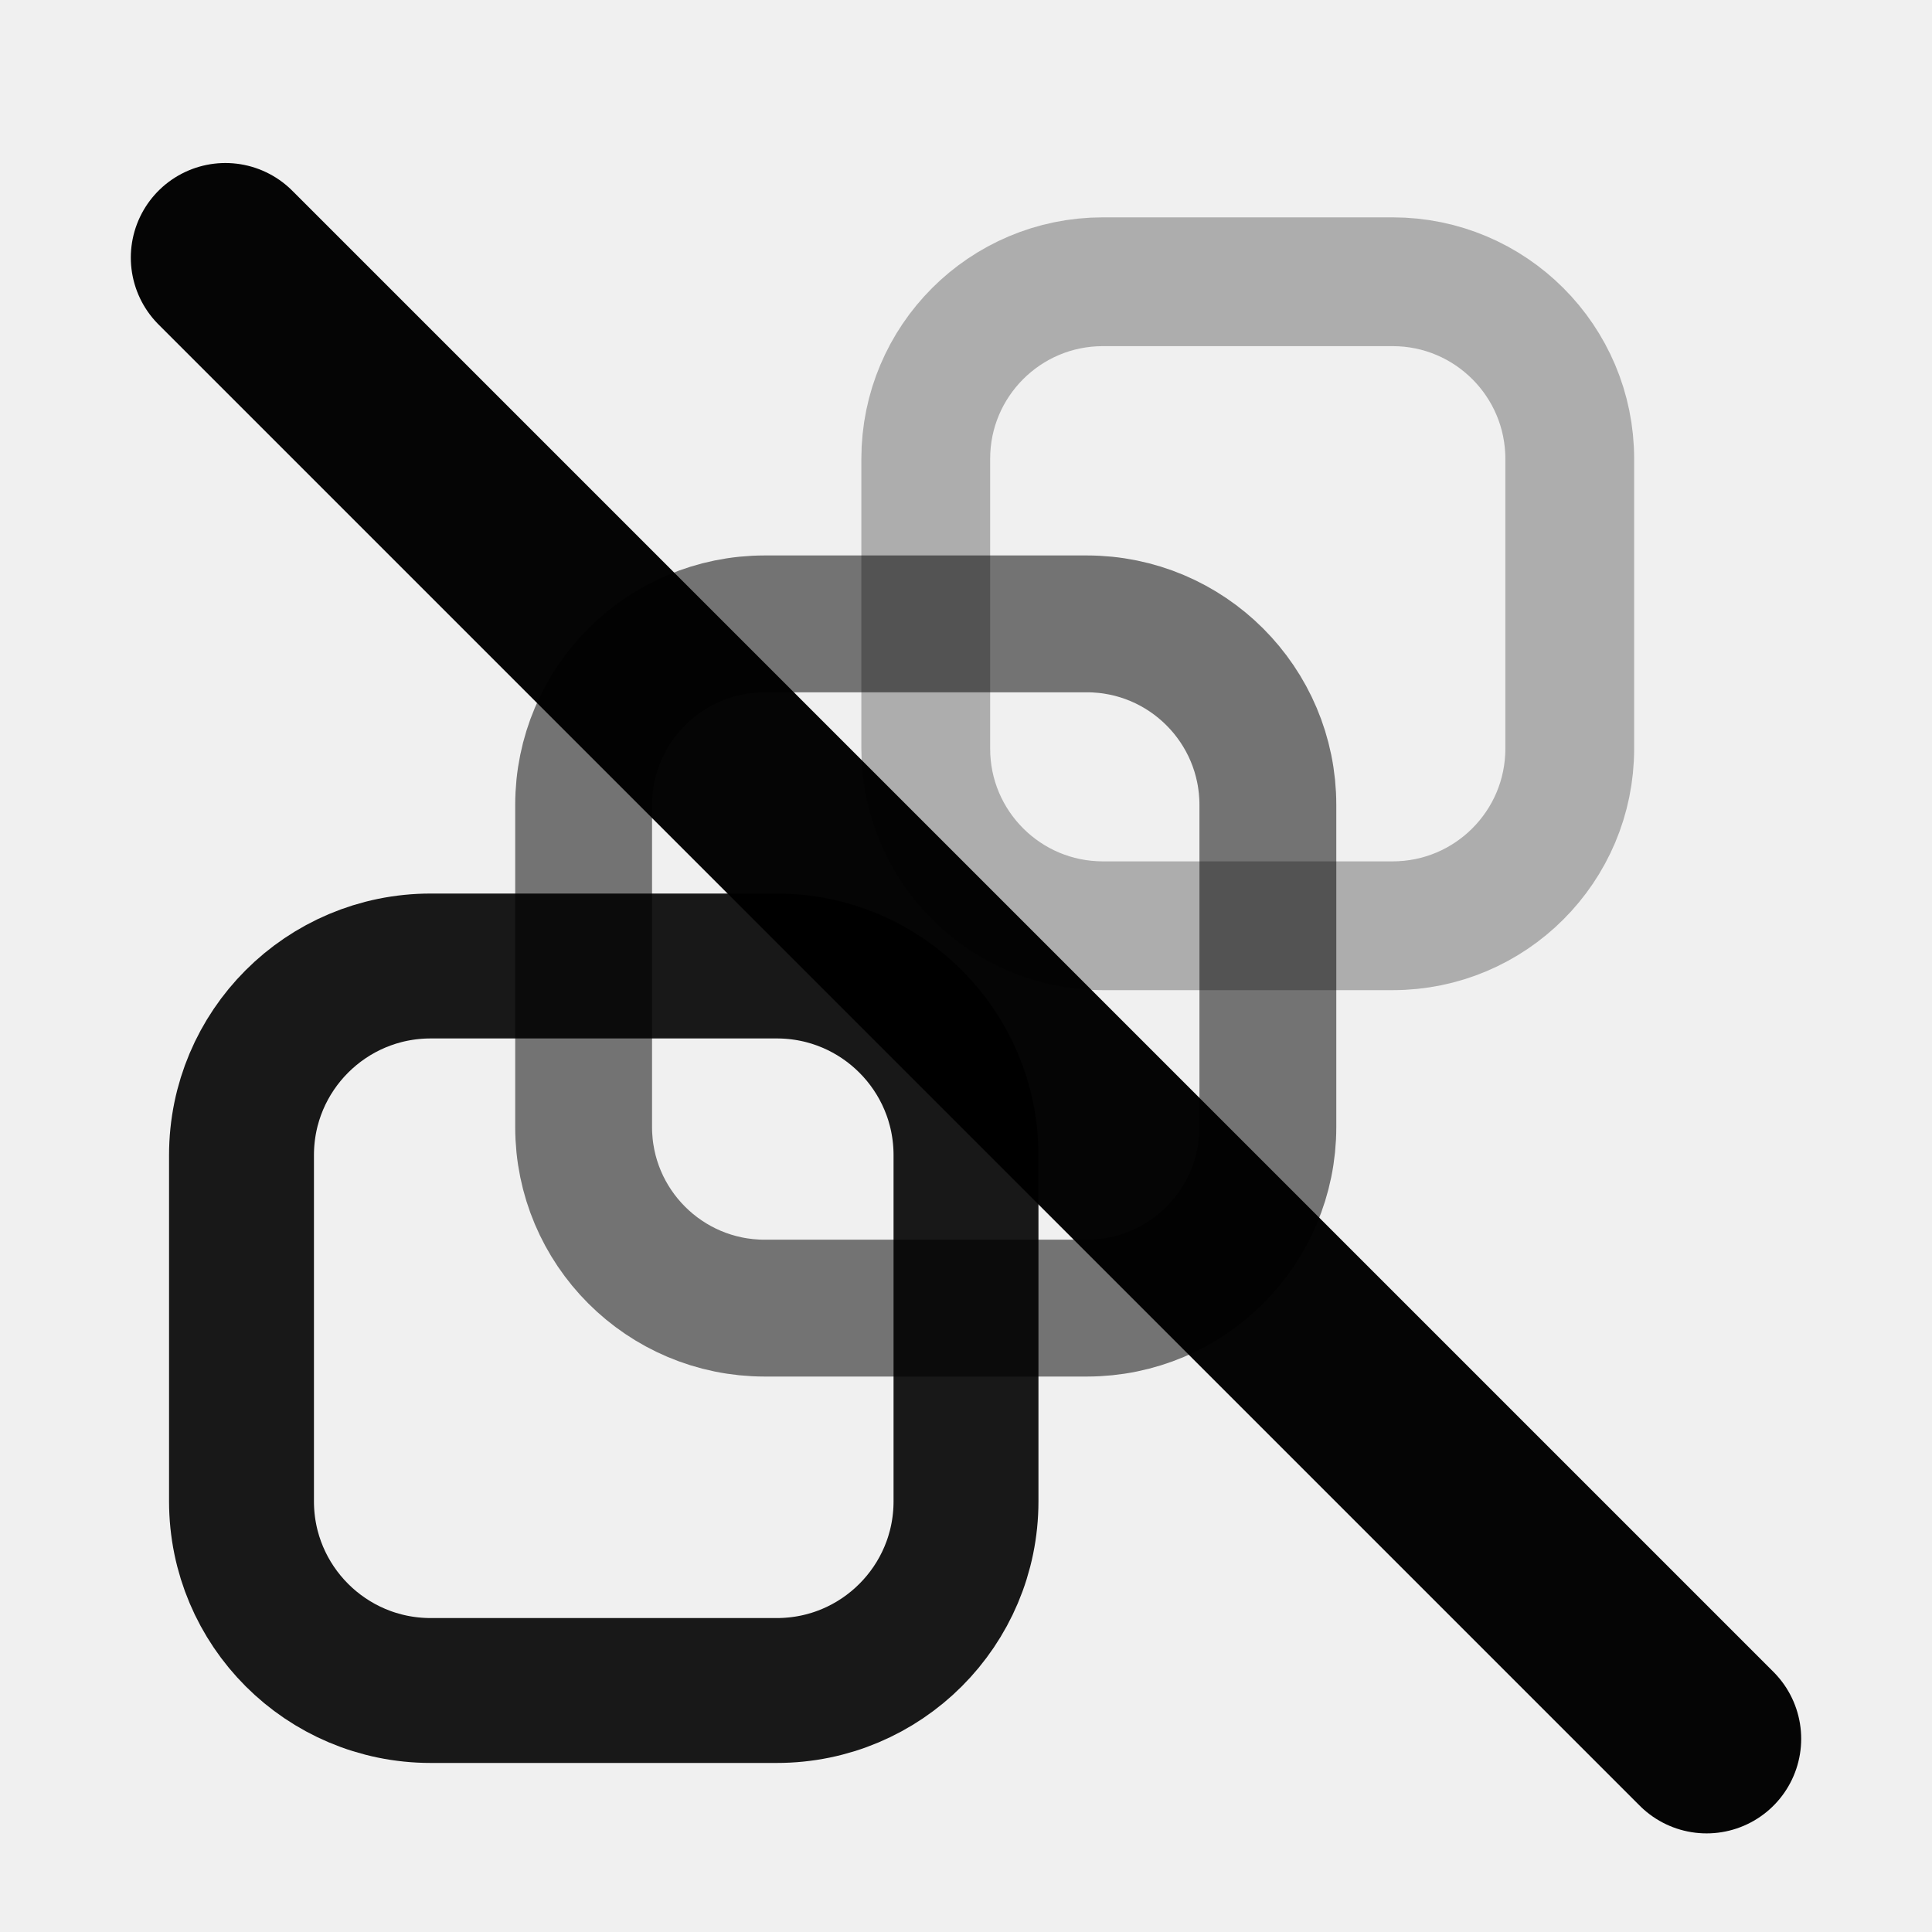
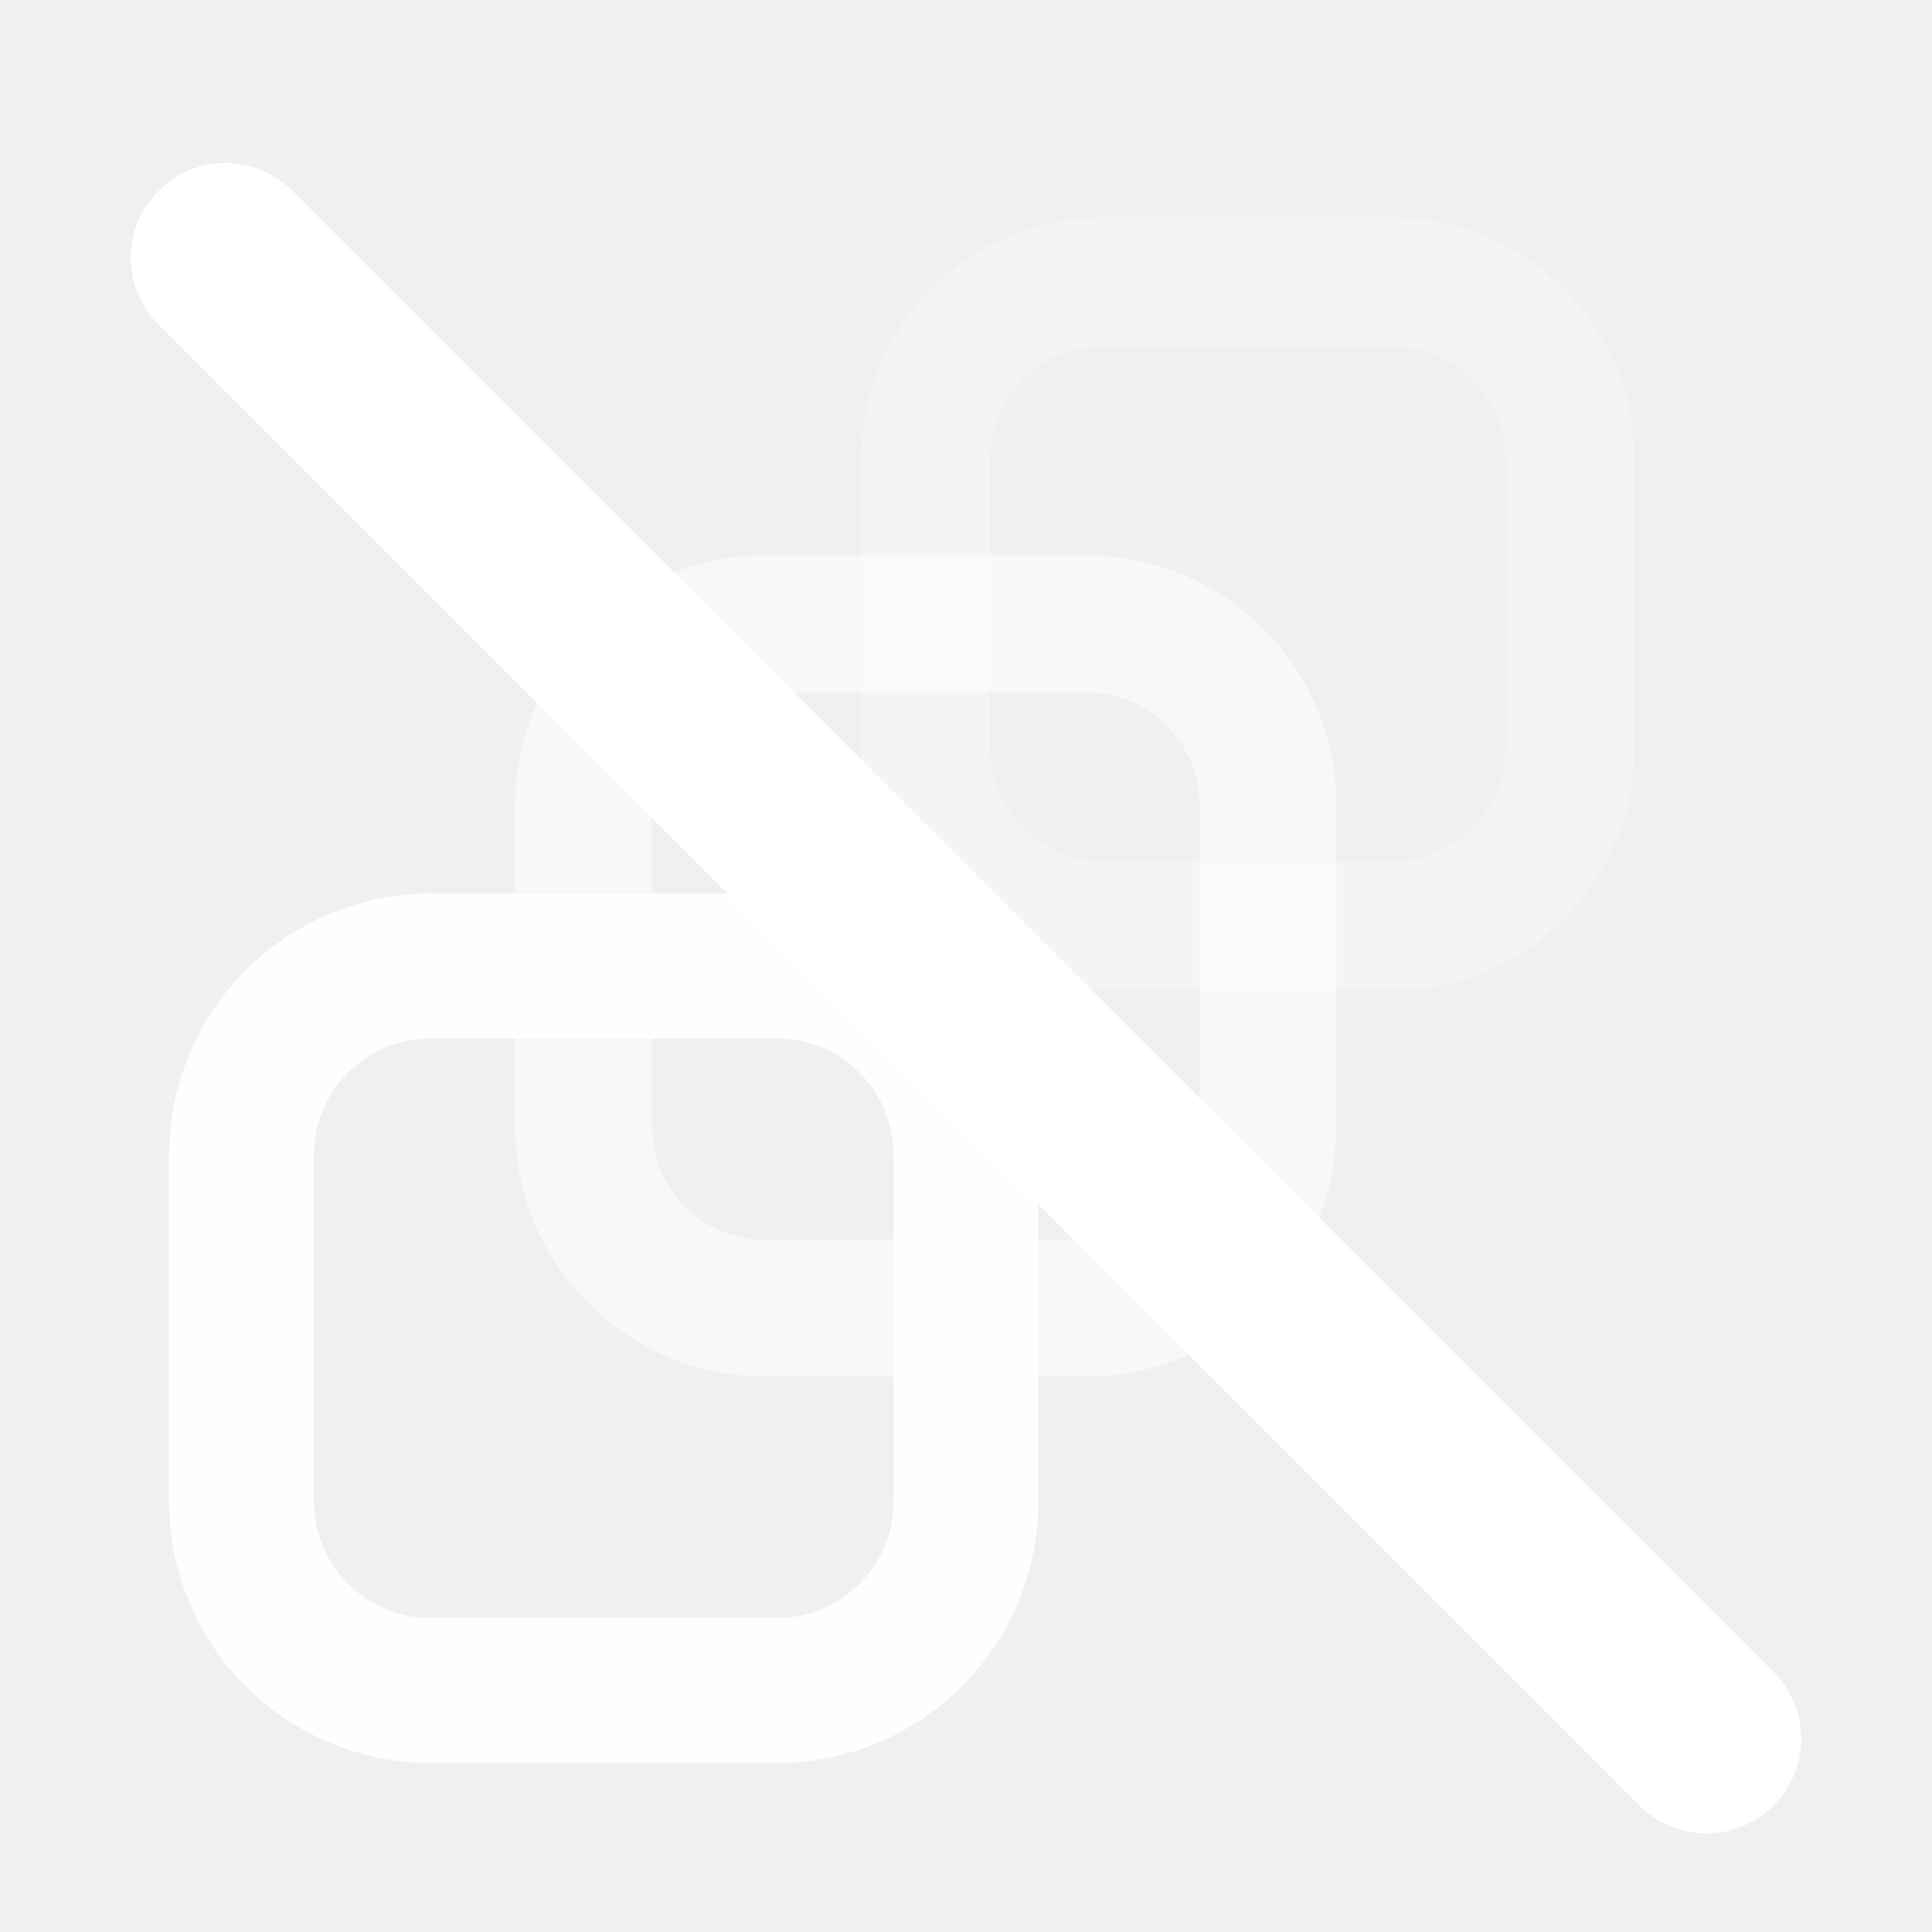
<svg xmlns="http://www.w3.org/2000/svg" viewBox="0 0 24 24" fill="none" stroke-linecap="round" stroke-linejoin="round">
-   <rect x="11.5" y="3.5" width="8" height="8" rx="2.2" stroke="#000000" stroke-width="1.6" opacity="0.28" />
-   <rect x="7.25" y="7.75" width="8.5" height="8.5" rx="2.25" stroke="#000000" stroke-width="1.7" opacity="0.52" />
-   <rect x="3" y="12" width="9" height="9" rx="2.35" stroke="#000000" stroke-width="1.8" opacity="0.9" />
-   <line x1="2.8" y1="3.2" x2="21.2" y2="21.6" stroke="#000000" stroke-width="2.35" opacity="0.98" />
+   <rect x="11.5" y="3.5" width="8" height="8" rx="2.2" stroke="#FFFFFF" stroke-width="1.6" opacity="0.28" />
+   <rect x="7.25" y="7.75" width="8.5" height="8.5" rx="2.25" stroke="#FFFFFF" stroke-width="1.7" opacity="0.52" />
+   <rect x="3" y="12" width="9" height="9" rx="2.35" stroke="#FFFFFF" stroke-width="1.8" opacity="0.9" />
+   <line x1="2.8" y1="3.2" x2="21.2" y2="21.6" stroke="#FFFFFF" stroke-width="2.35" opacity="0.98" />
</svg>
